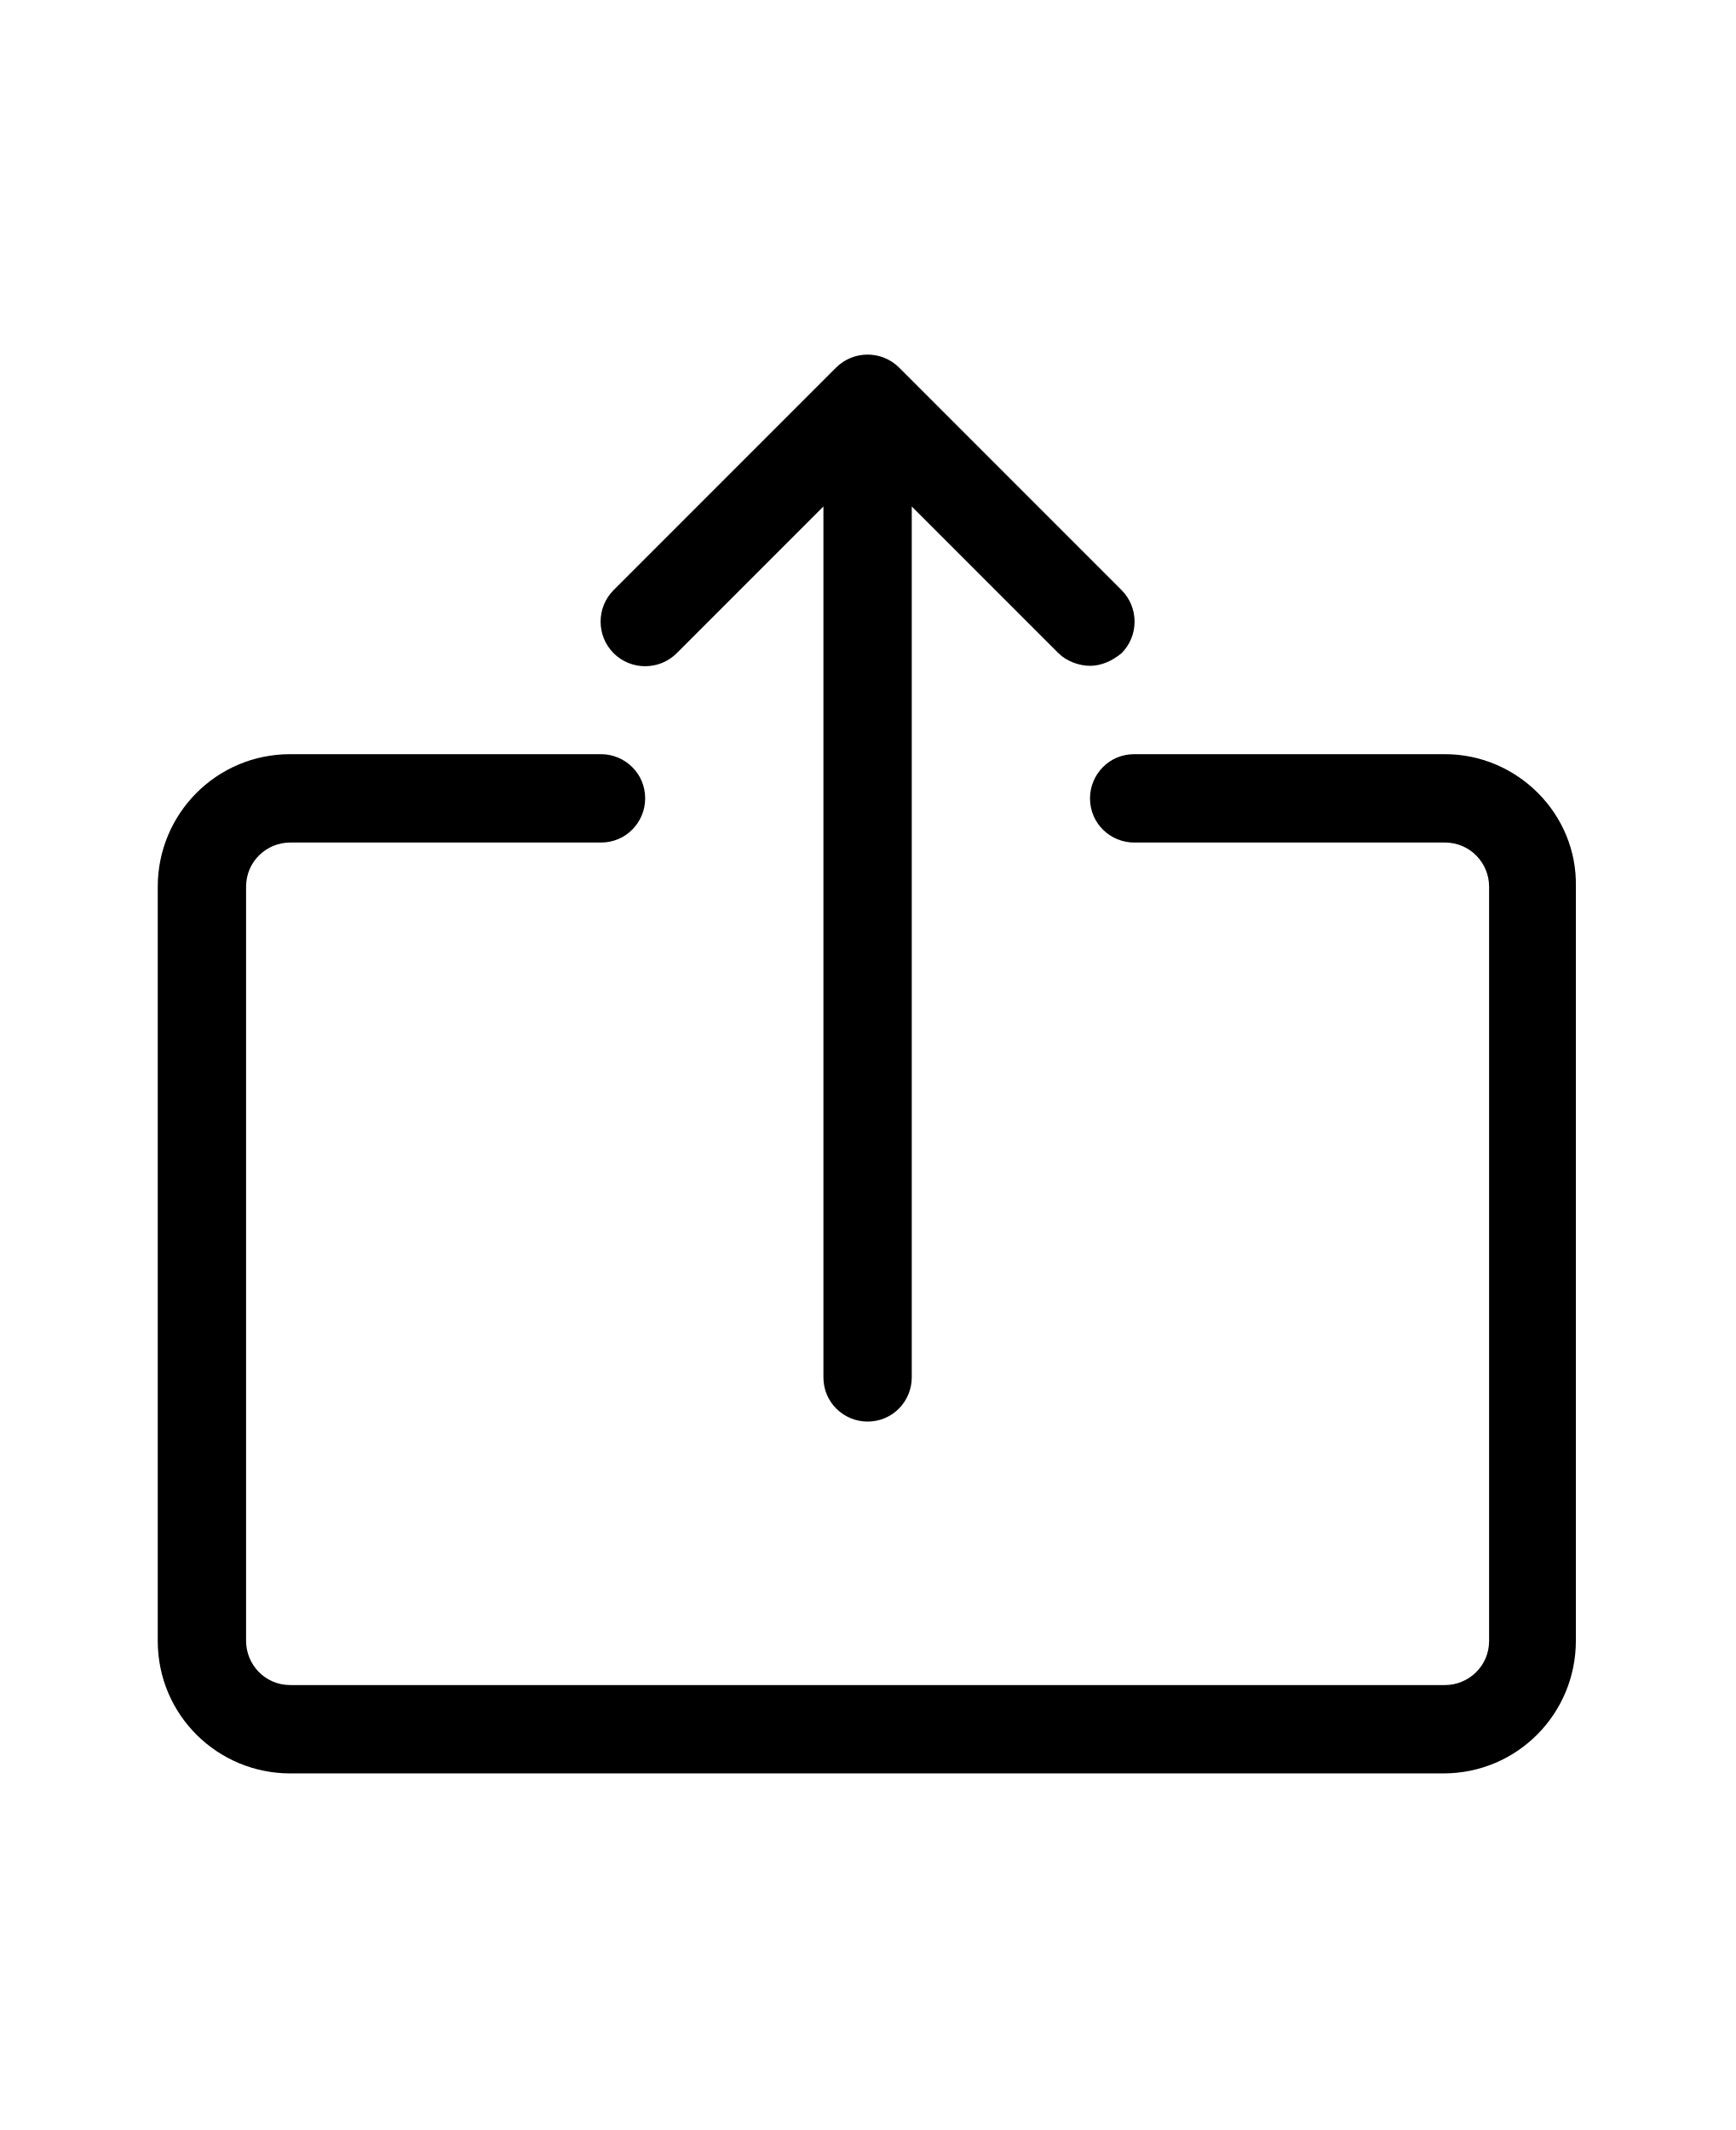
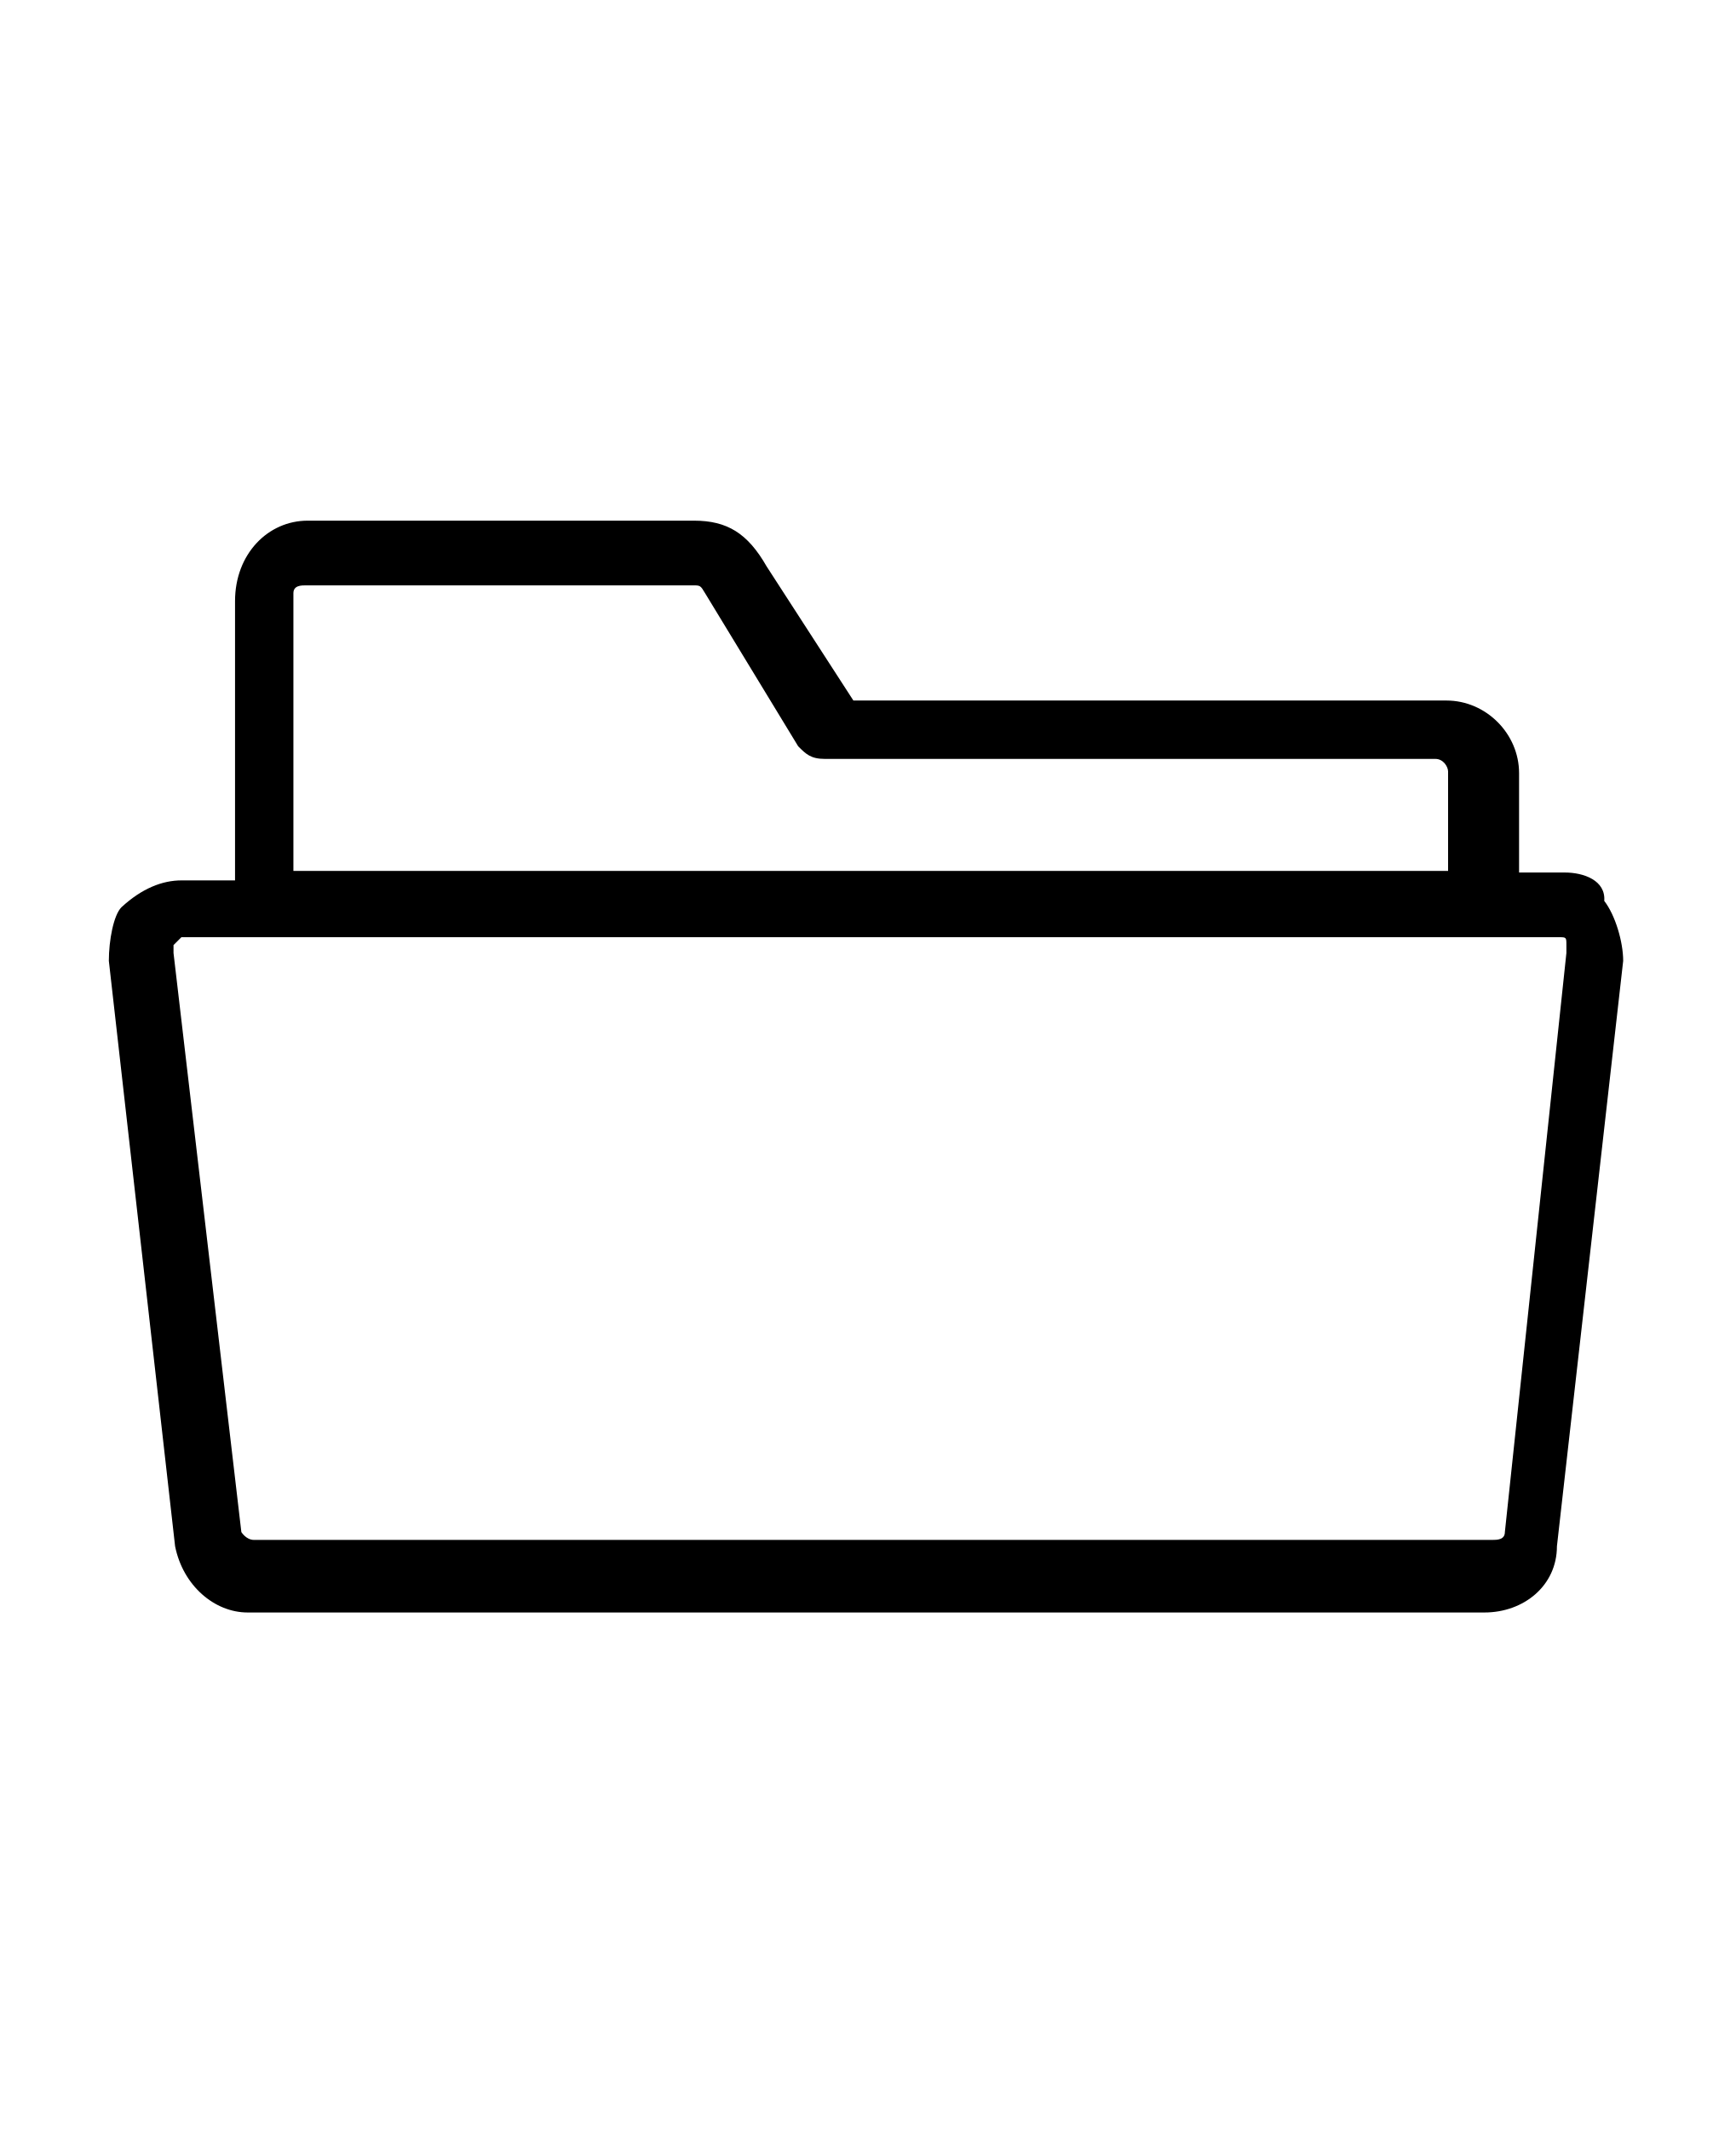
<svg xmlns="http://www.w3.org/2000/svg" xml:space="preserve" viewBox="0 0 110 135">
-   <path d="m42.9 41.4 9.3-9.3v55.2c0 1.6 1.3 2.8 2.8 2.8 1.6 0 2.8-1.3 2.8-2.8V32.1l9.3 9.3c.5.5 1.3.8 2 .8s1.4-.3 2-.8c1.1-1.1 1.1-2.9 0-4L57 23.3c-1.1-1.1-2.9-1.1-4 0L38.9 37.4c-1.1 1.1-1.1 2.9 0 4s2.9 1.1 4 0" style="fill:currentColor" />
-   <path d="M91.6 47.8H71.9c-1.6 0-2.8 1.3-2.8 2.8 0 1.6 1.3 2.8 2.8 2.8h19.7c1.6 0 2.8 1.3 2.8 2.8V104c0 1.6-1.3 2.8-2.8 2.8H18.4c-1.6 0-2.8-1.3-2.8-2.8V56.2c0-1.6 1.3-2.8 2.8-2.8h19.7c1.6 0 2.8-1.3 2.8-2.8 0-1.6-1.3-2.8-2.8-2.8H18.4c-4.7 0-8.4 3.8-8.4 8.4V104c0 4.7 3.8 8.4 8.4 8.4h73.1c4.7 0 8.4-3.8 8.4-8.4V56.2c.1-4.6-3.7-8.4-8.3-8.4" style="fill:currentColor" />
+   <path d="M99.2 55.3h-2.9V49c0-2.5-2.1-4.6-4.6-4.6H54.1l-5.5-8.5C47.4 33.8 46.1 33 44 33H19.5c-2.5 0-4.6 2.1-4.6 5.1v17.7h-3.4c-1.2 0-2.5.5-3.8 1.7-.5.5-.8 2.1-.8 3.4L11.1 98c.5 2.5 2.5 4.2 4.6 4.2h78.4c2.5 0 4.6-1.7 4.6-4.2l4.2-37.1c0-1.2-.5-2.9-1.2-3.8.1-1.3-1.3-1.8-2.5-1.8M18.6 37.6c0-.5.5-.5.8-.5h24.5c.5 0 .5 0 .8.5l5.9 9.7c.5.5.8.8 1.7.8H91c.5 0 .8.5.8.8v6.3H18.6zm76.8 59.5c0 .5-.5.5-.8.5H16.1c-.5 0-.8-.5-.8-.5L11 60.4v-.5l.5-.5h87.3c.5 0 .5 0 .5.5v.5z" style="fill:currentColor" />
</svg>
